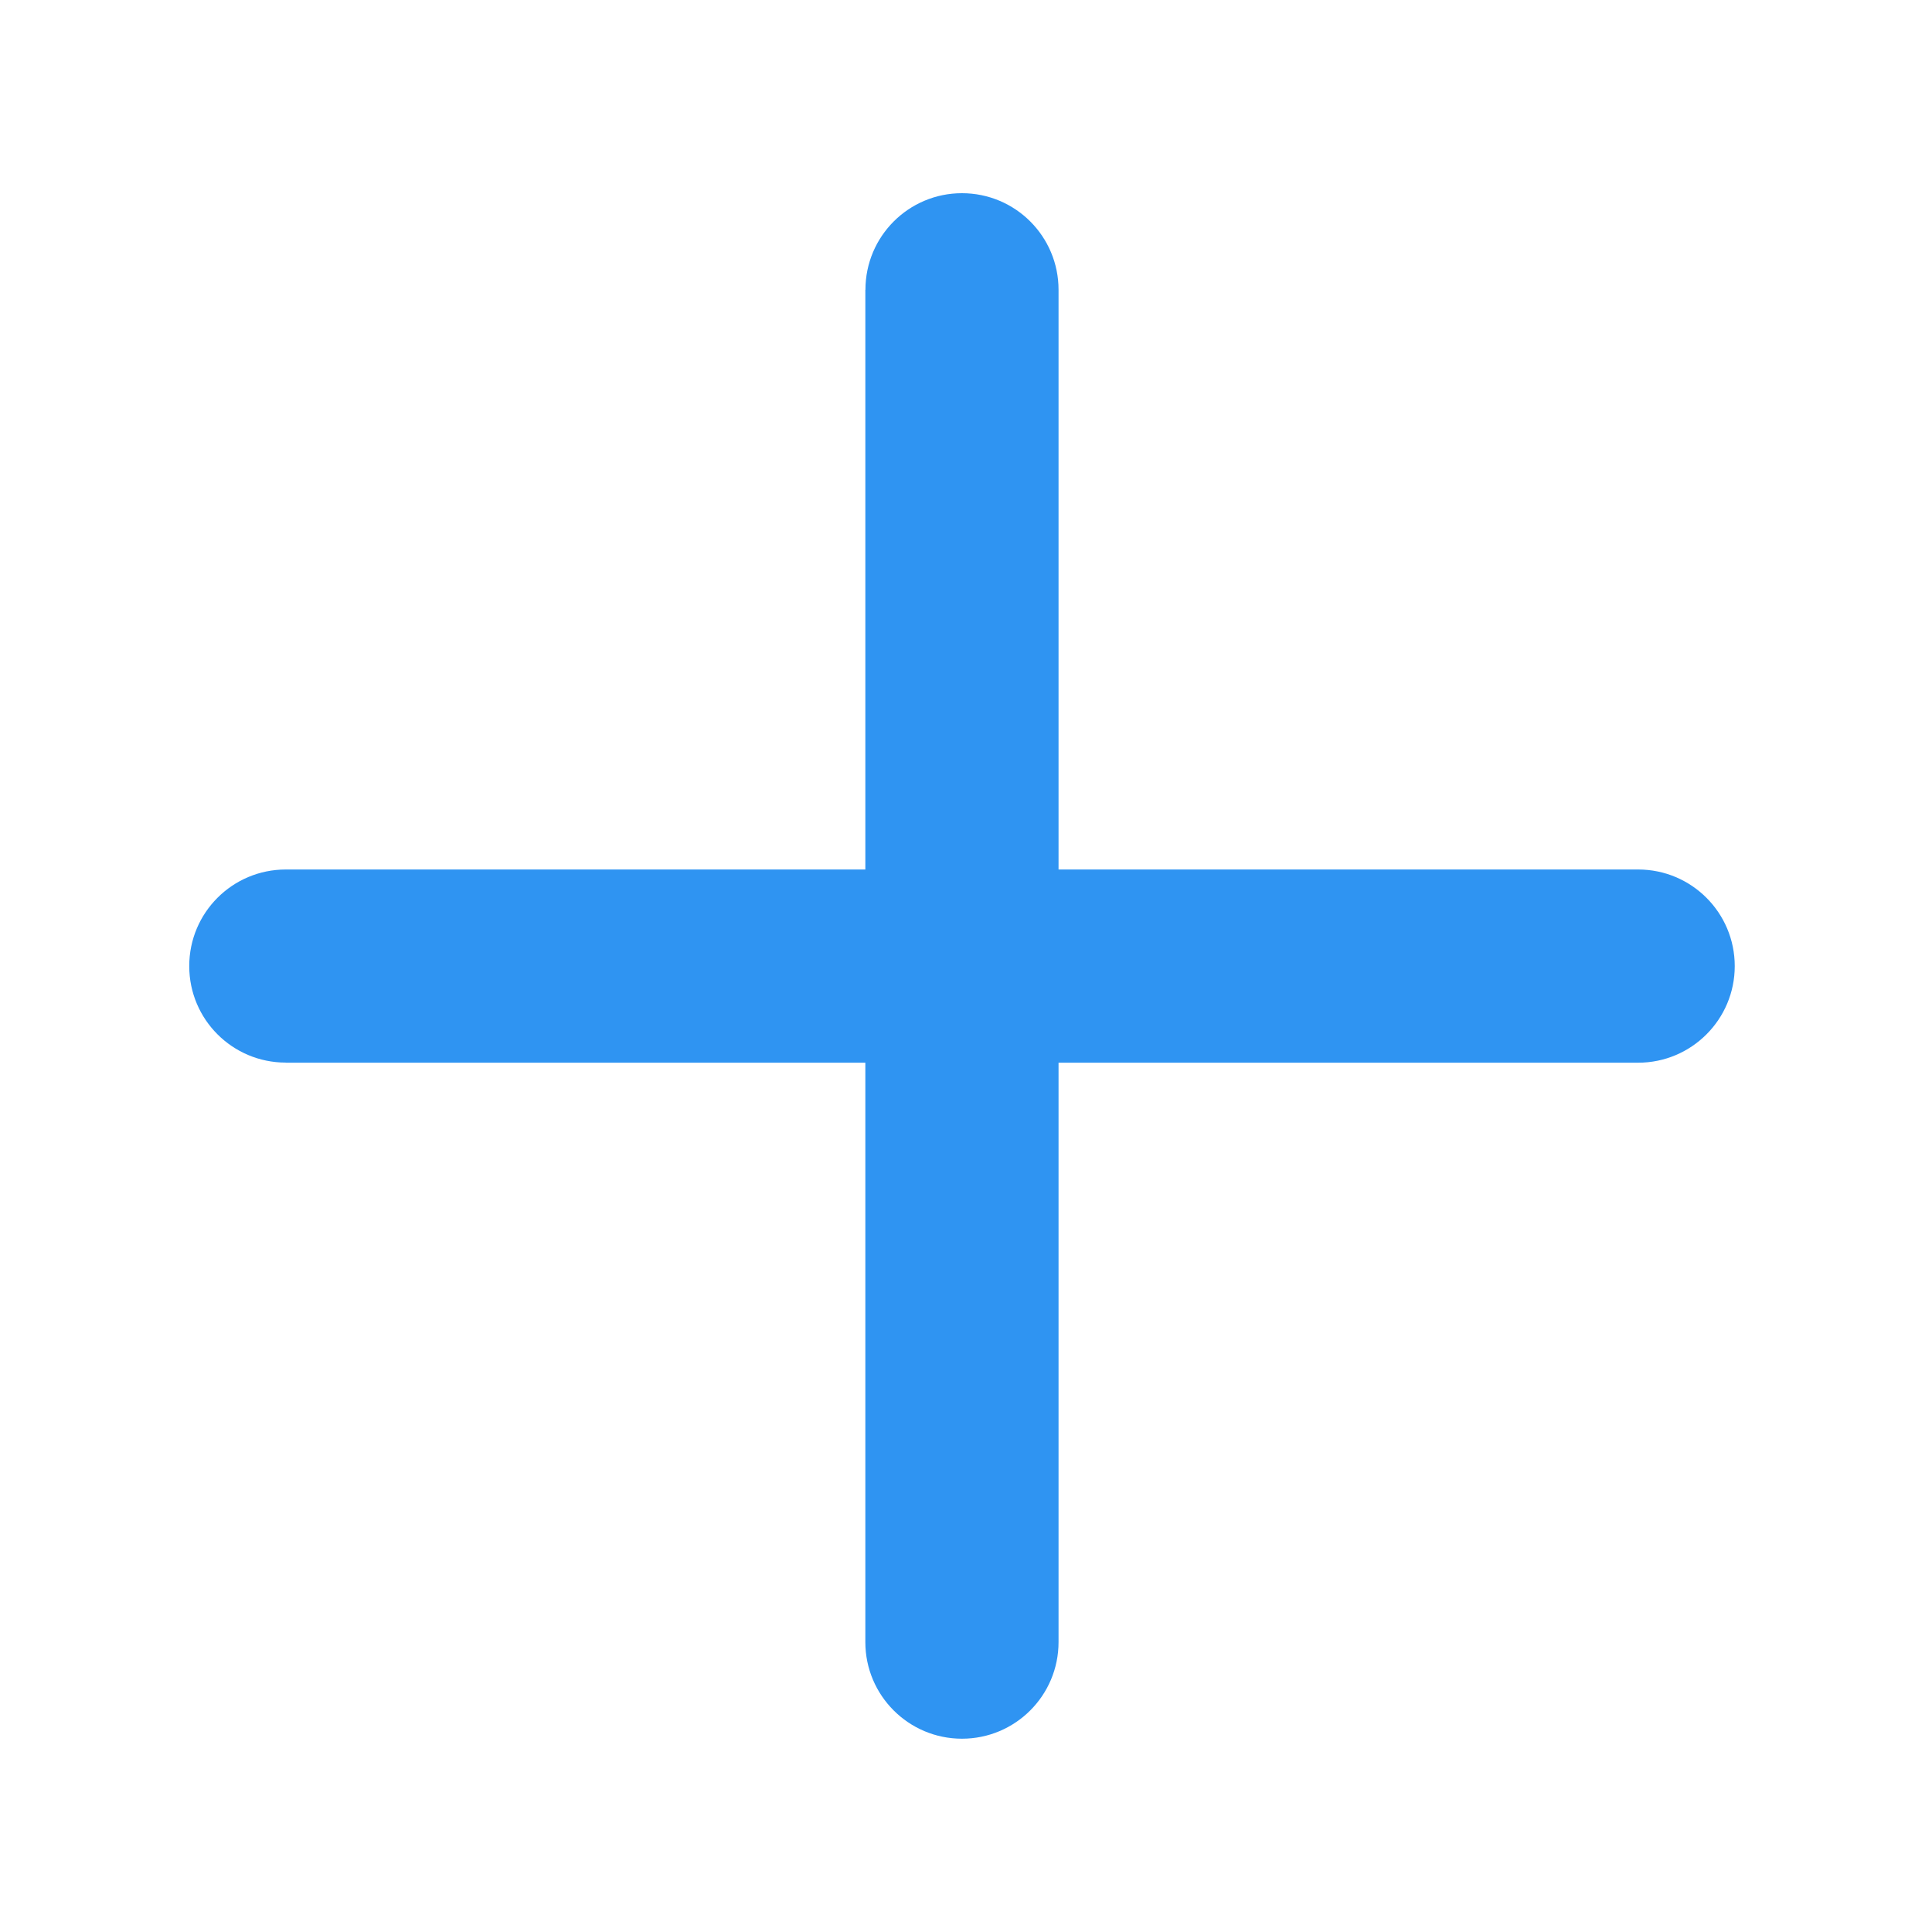
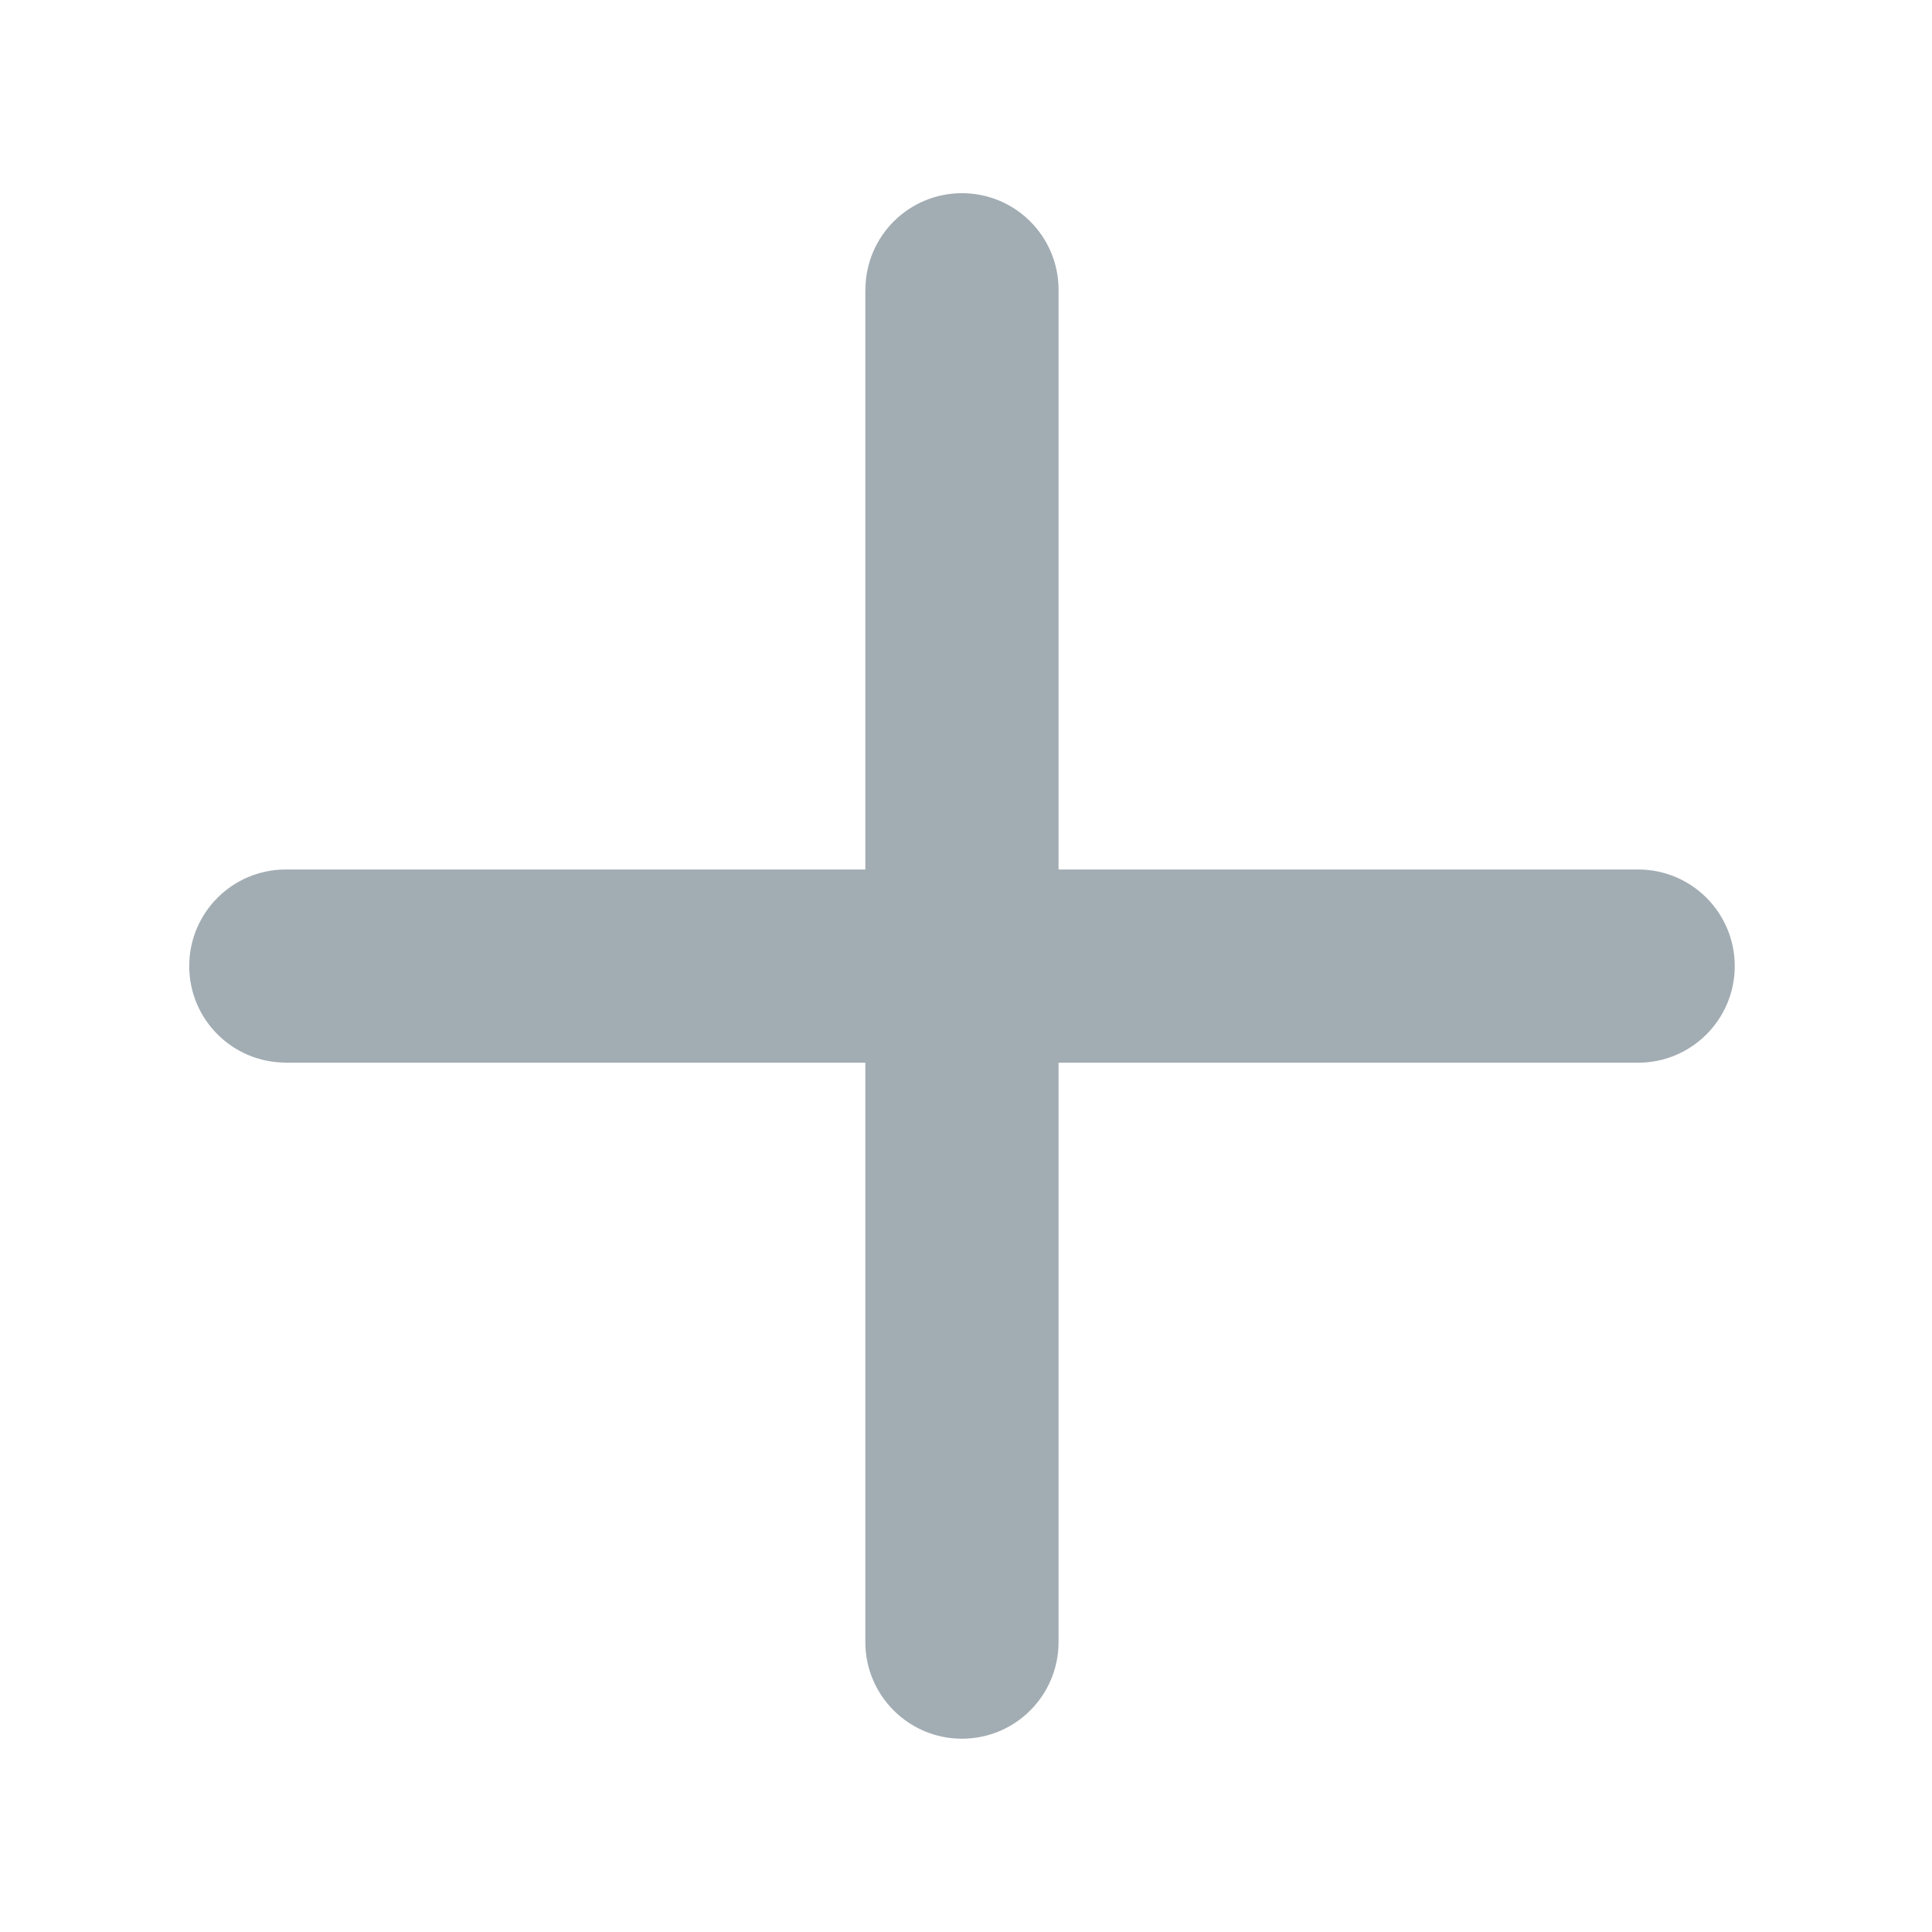
<svg xmlns="http://www.w3.org/2000/svg" width="20" height="20" viewBox="0 0 20 20" enable-background="new 0 0 20 20">
-   <g fill="#2f94f2">
+   <g fill="#a2acb3">
    <path d="m2.959 11c-.553 0-1-.447-1-.999 0-.553.447-1 1-1h13.999c.552 0 1 .447 1 1 0 .552-.448 1-1 1h-13.999" />
    <path d="m8.959 3c0-.553.447-1 .999-1 .553 0 1 .447 1 1v13.999c0 .552-.447 1-1 1-.552 0-1-.448-1-1v-13.999" />
  </g>
</svg>
